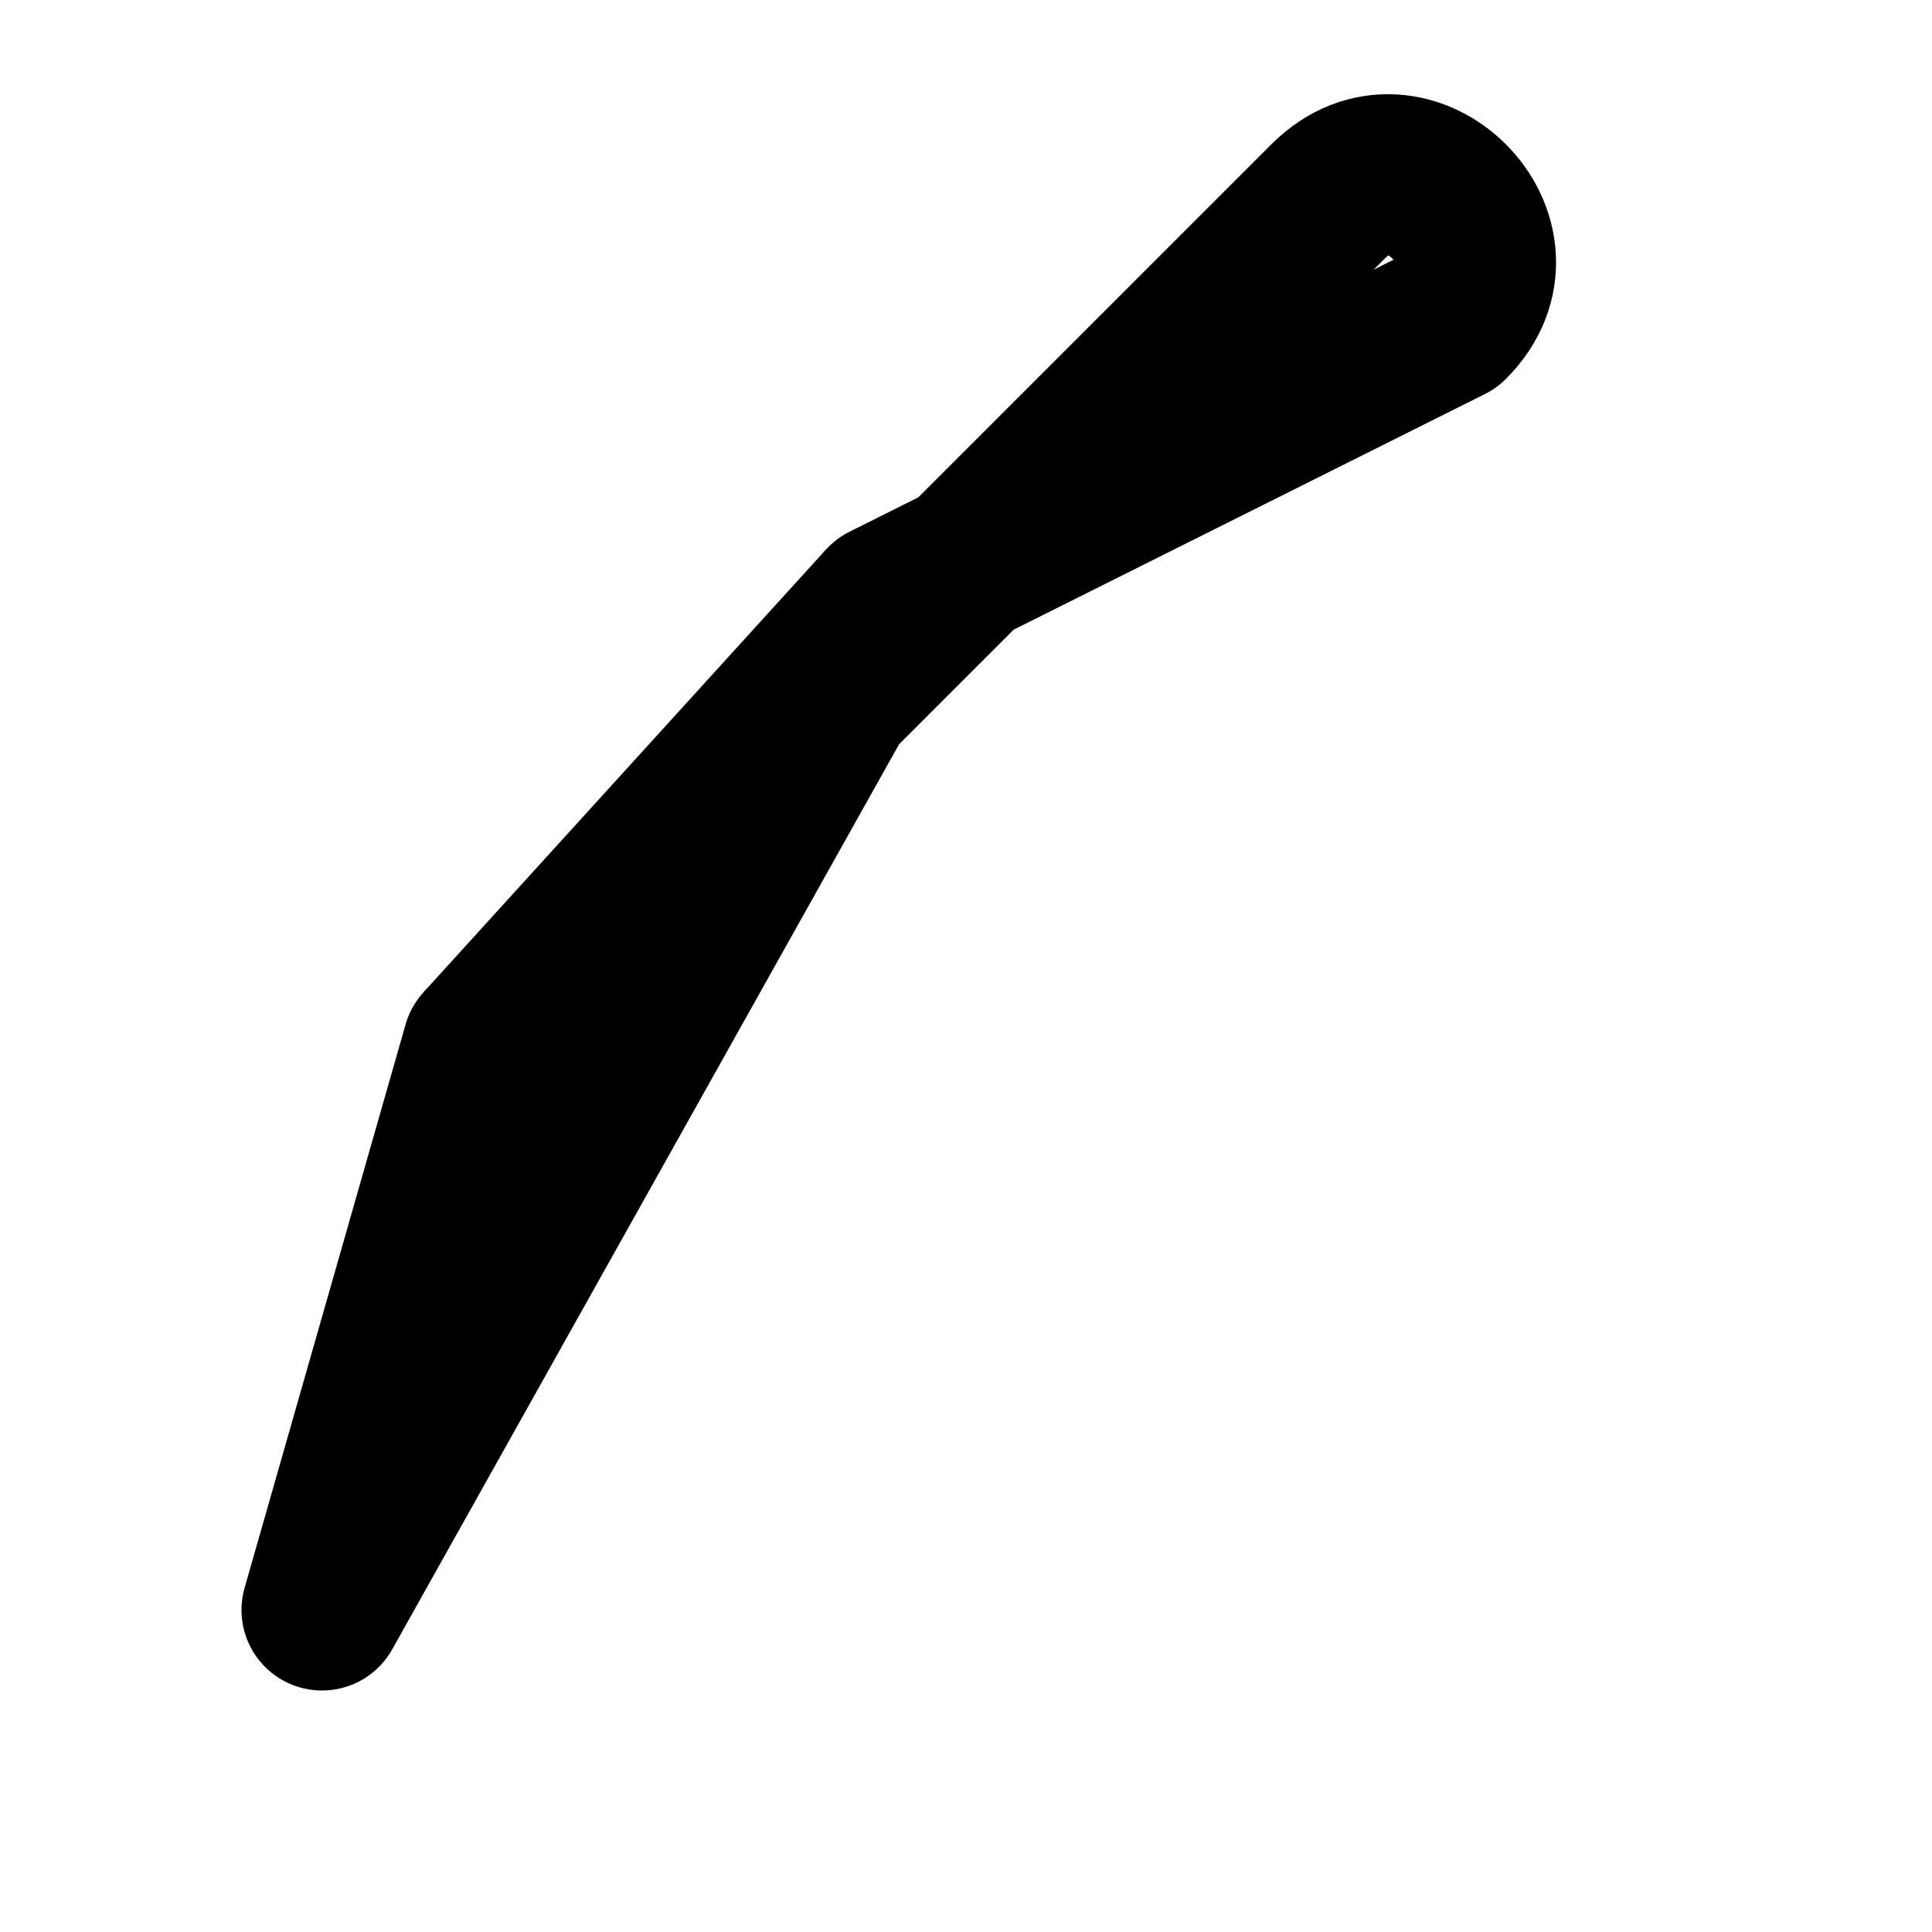
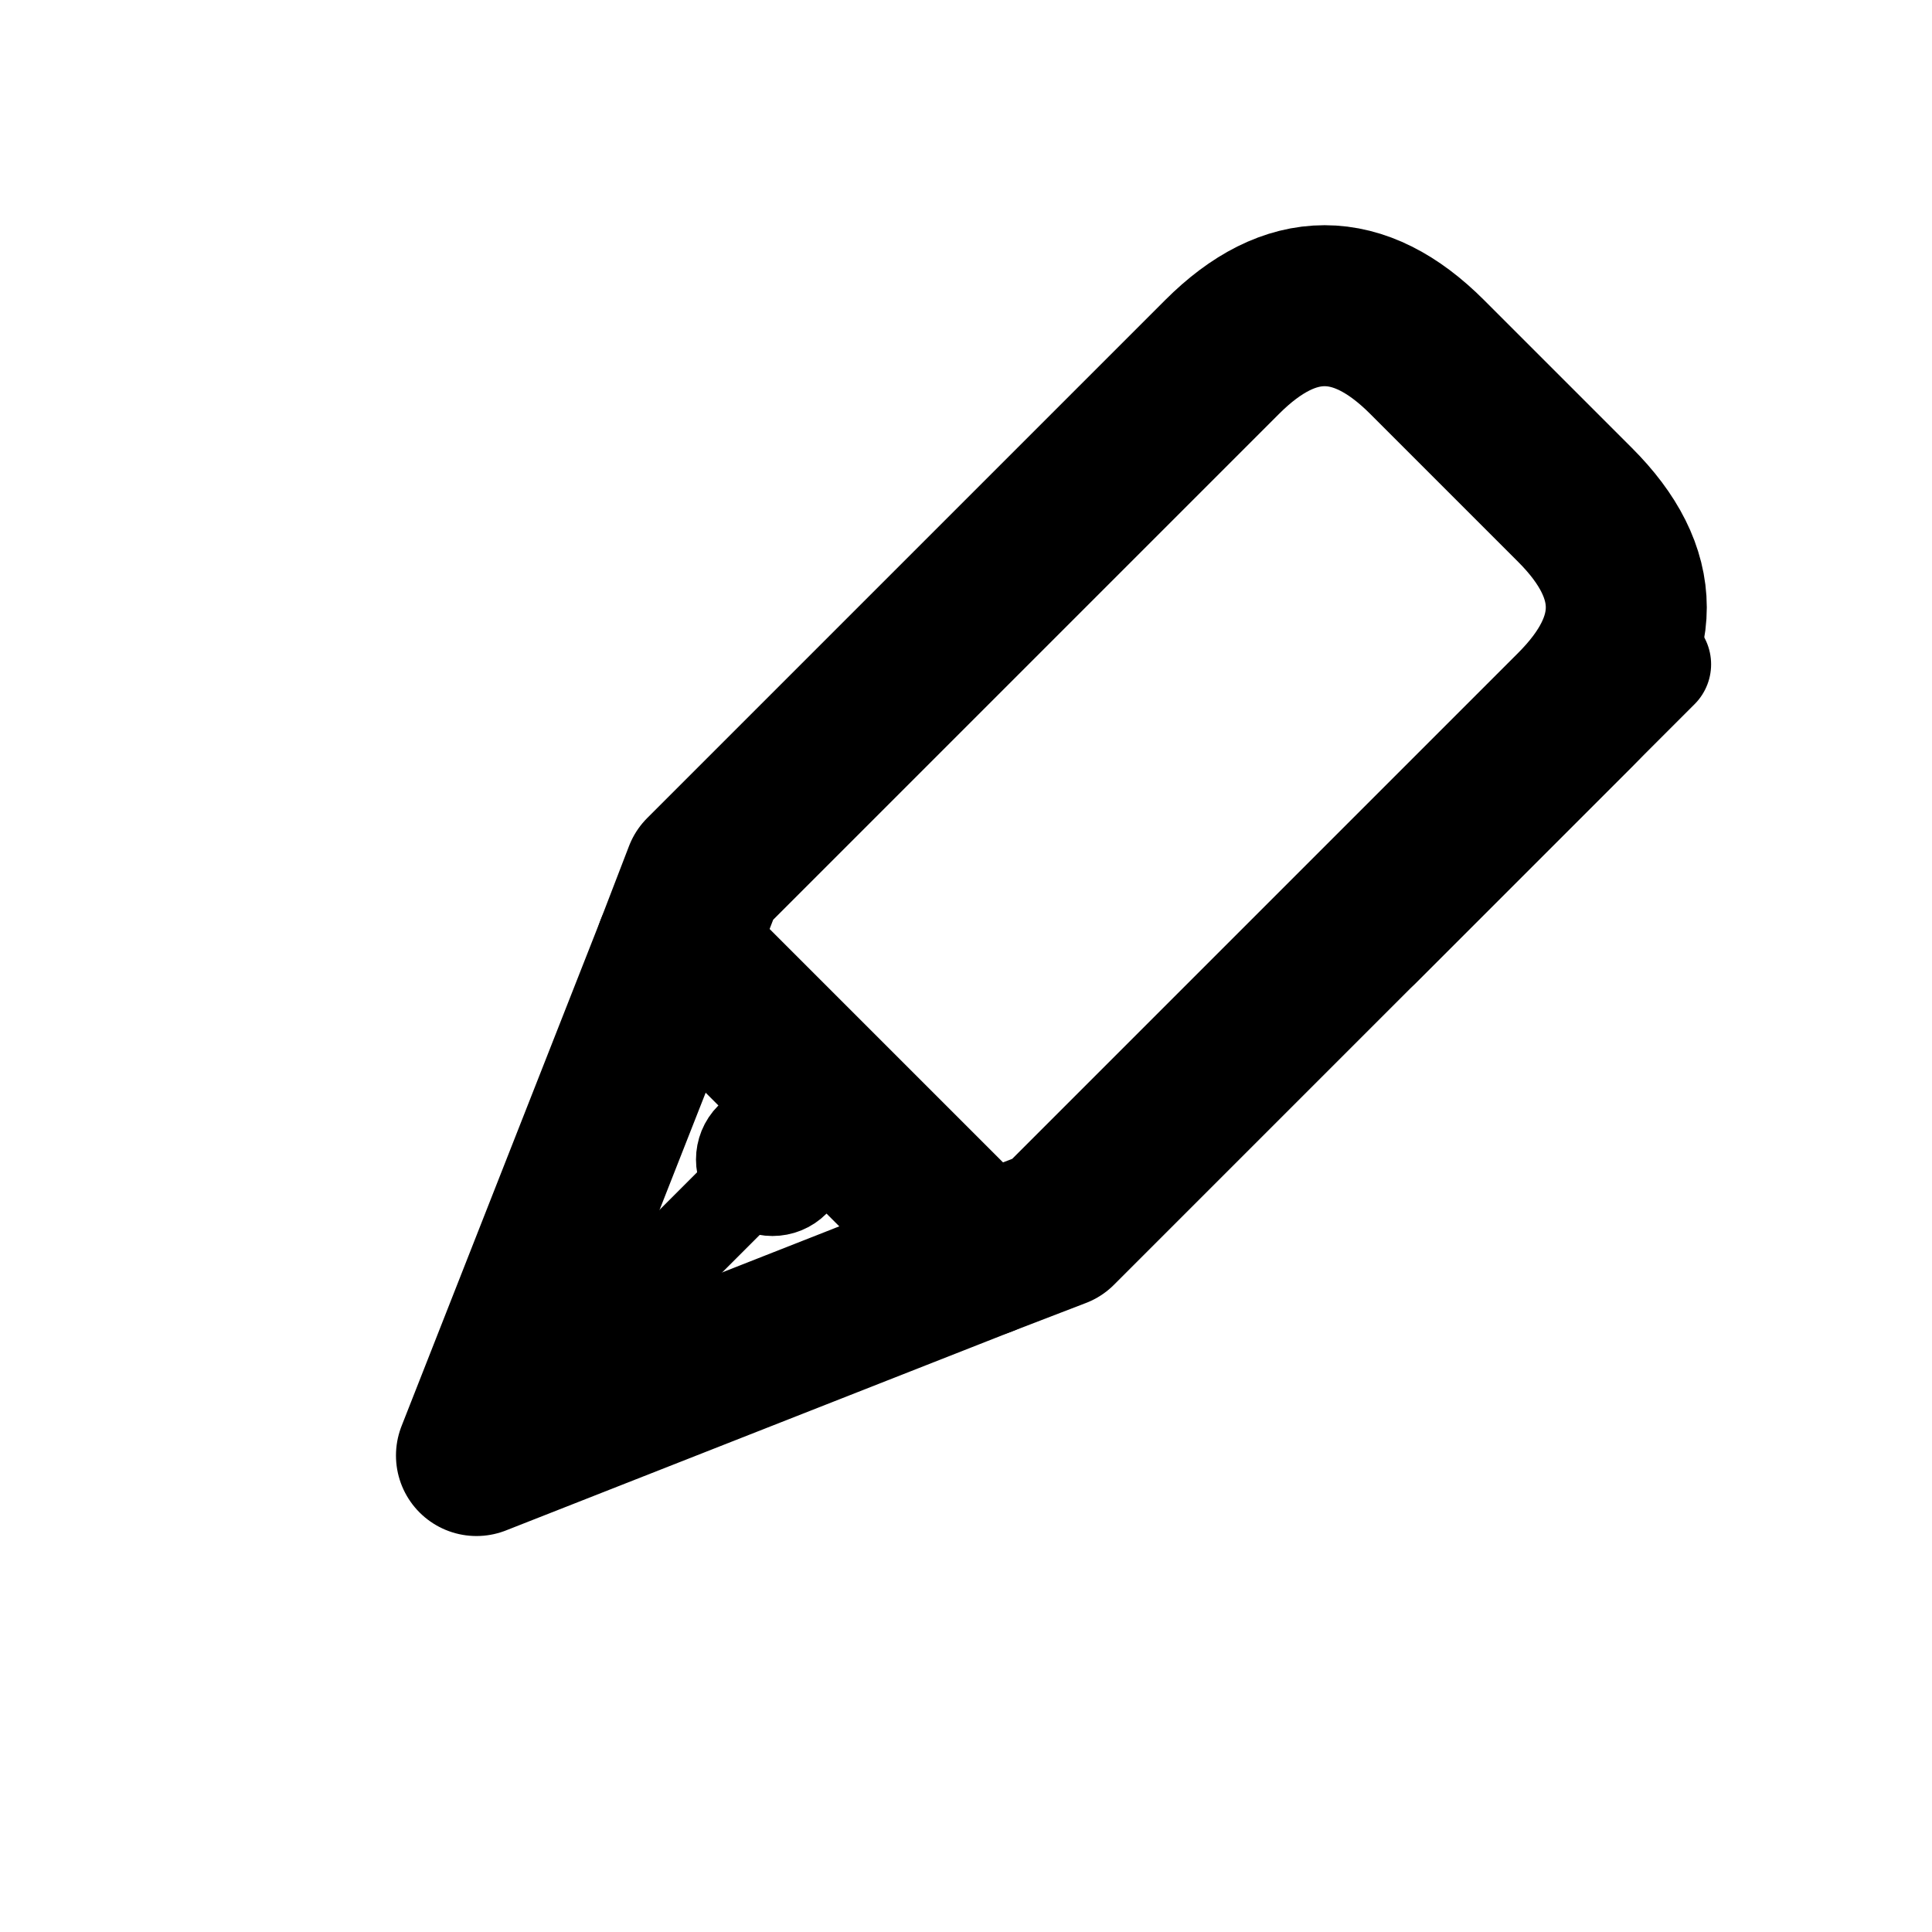
<svg xmlns="http://www.w3.org/2000/svg" width="24" height="24" viewBox="0 0 24 24" aria-hidden="true">
-   <path d="M4 20 L6 13 L16.5 2.5 C17.5 1.5 19 3 18 4 L11 7.5 L4 20 Z" fill="none" stroke="#000" stroke-width="2" stroke-linejoin="round" />
-   <path d="M6 13 L11 7.5" stroke="#000" stroke-width="2" />
+   <g transform="rotate(45 12 12)" fill="none" stroke="#000" stroke-width="2" stroke-linecap="round" stroke-linejoin="round">
+     <path d="M12 20.6 L9.3 14.4 L8.9 13.5 V4.4 Q8.9 2.6 10.7 2.6 H13.3 Q15.1 2.6 15.1 4.4 V13.5 L14.7 14.4 Z" />
+     <path d="M9.3 14.4 H14.7" />
+     <path d="M12 15.2 V19.7" stroke-width="1.1" />
+     <circle cx="12" cy="15.4" r="0.45" stroke-width="1" />
+     <path d="M15.4 3.3 V8.2" stroke-width="1.4" />
+   </g>
</svg>
